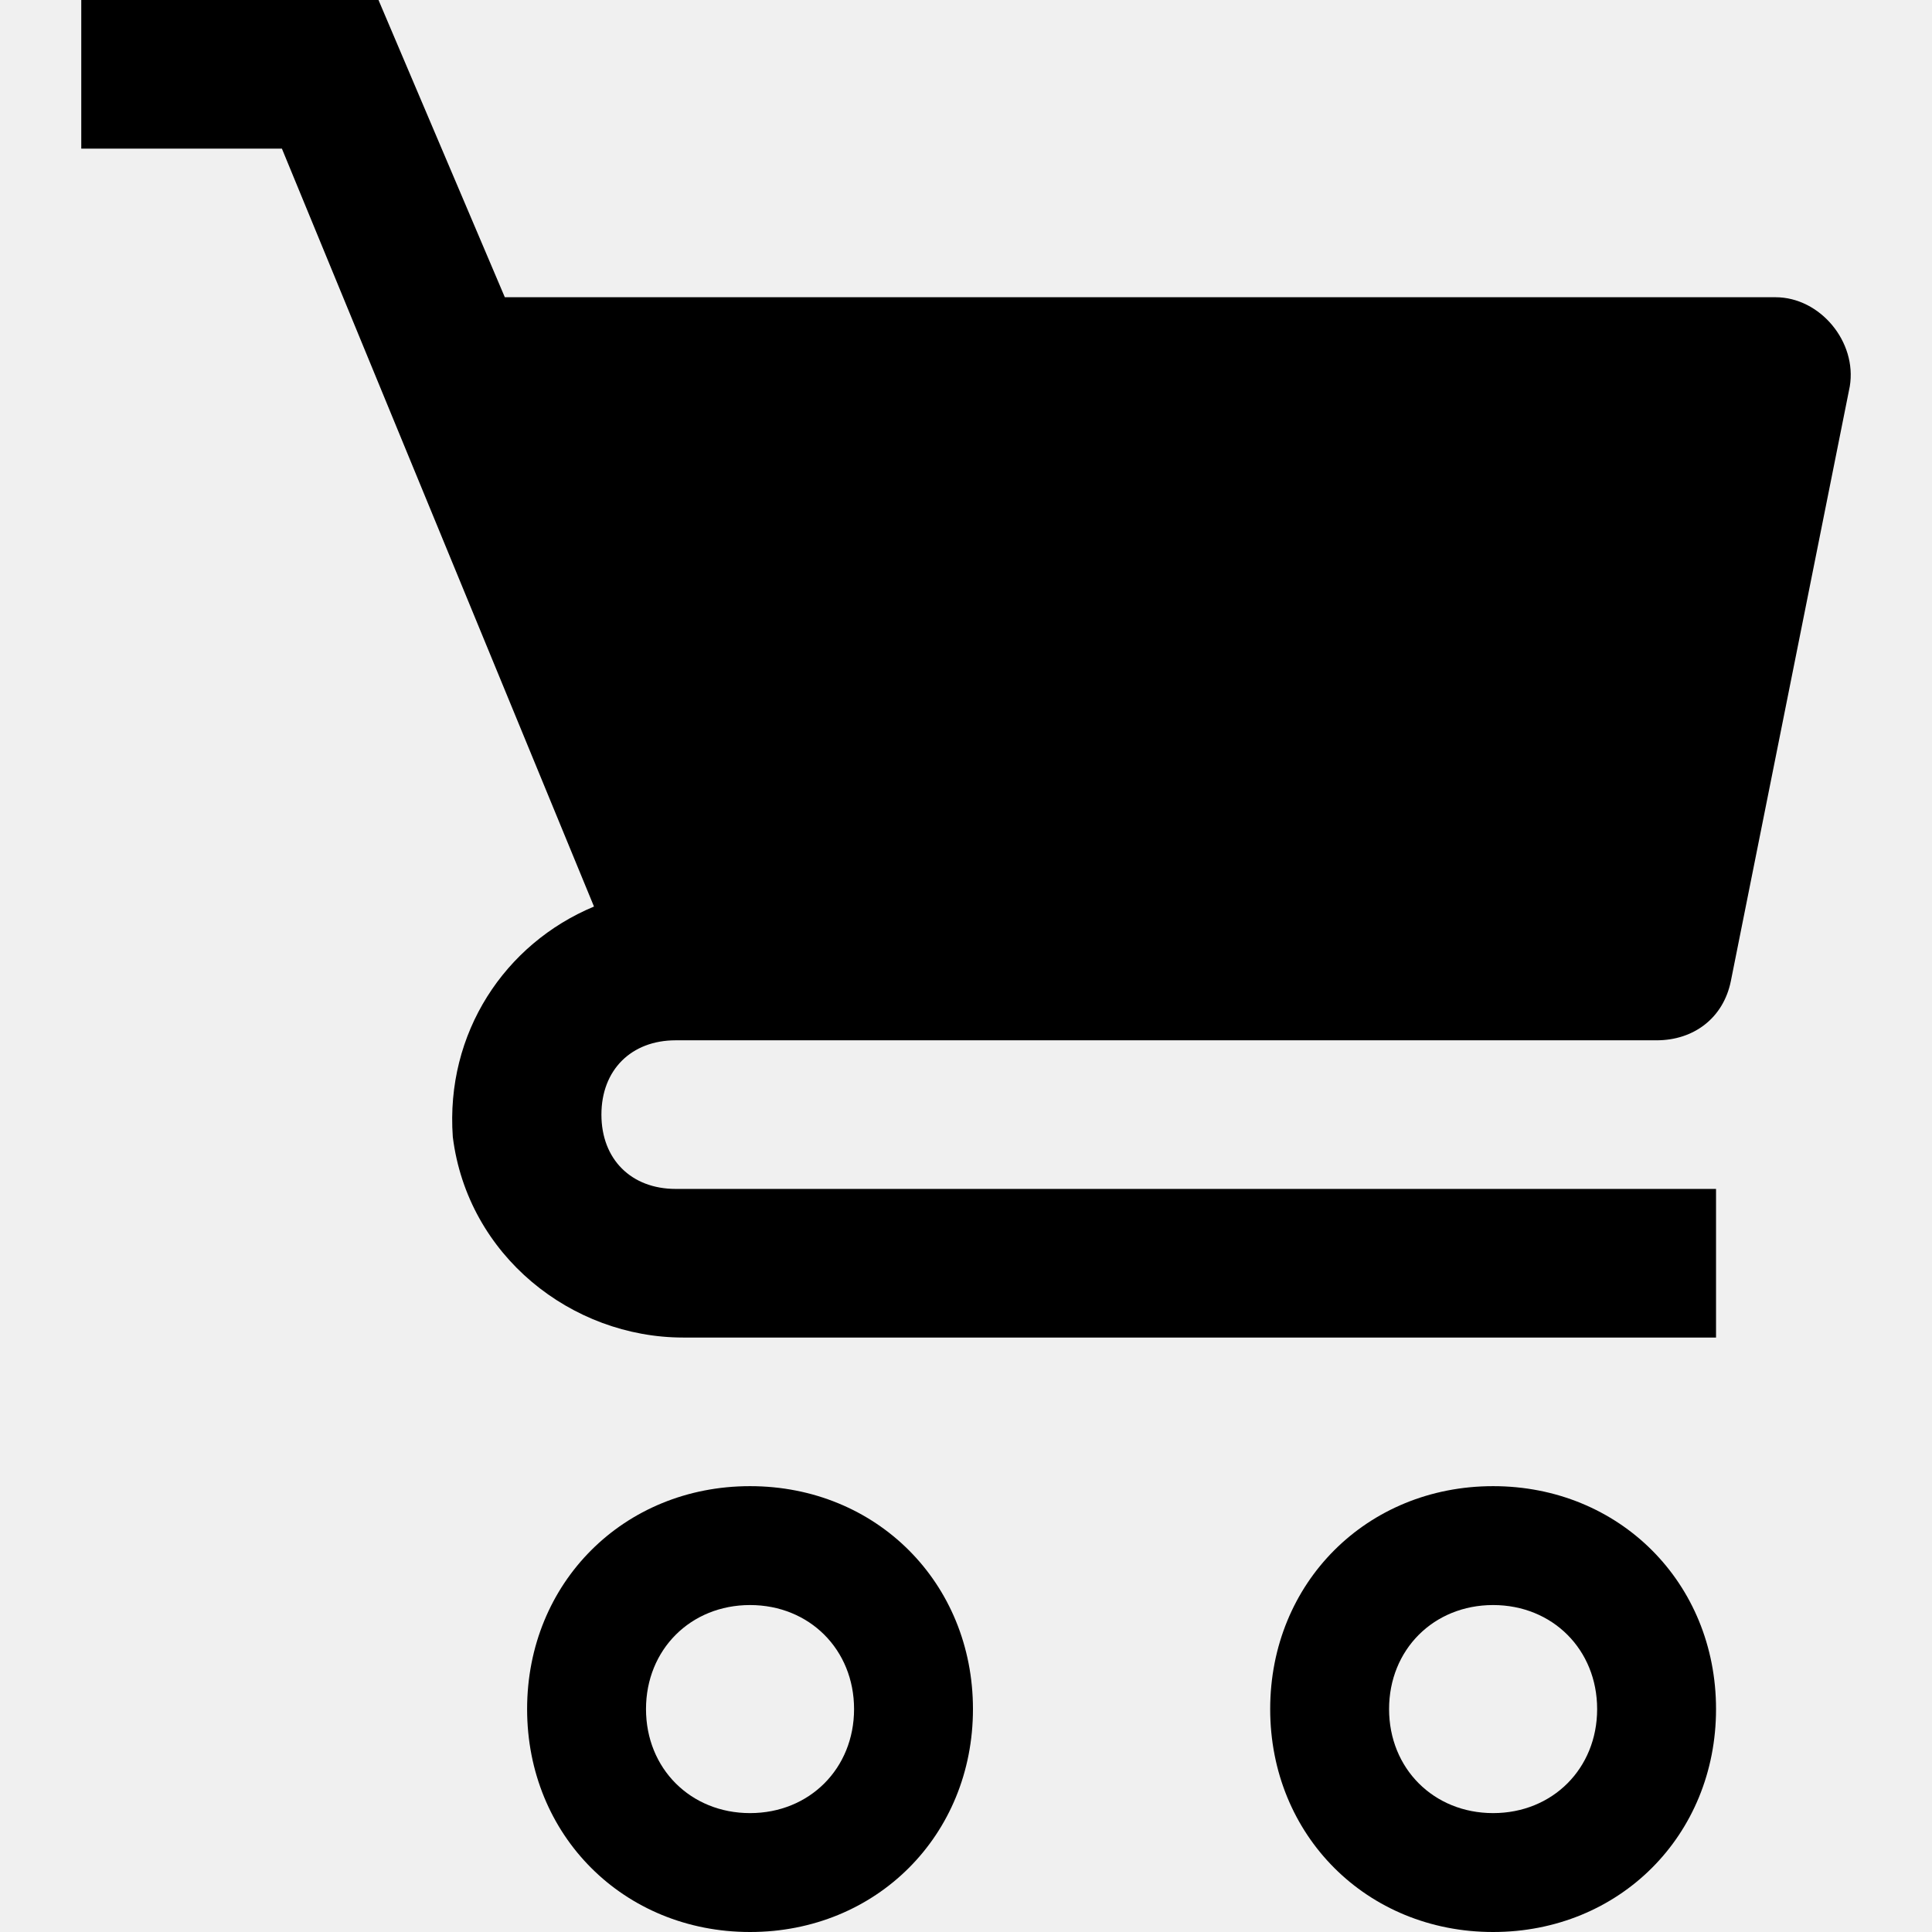
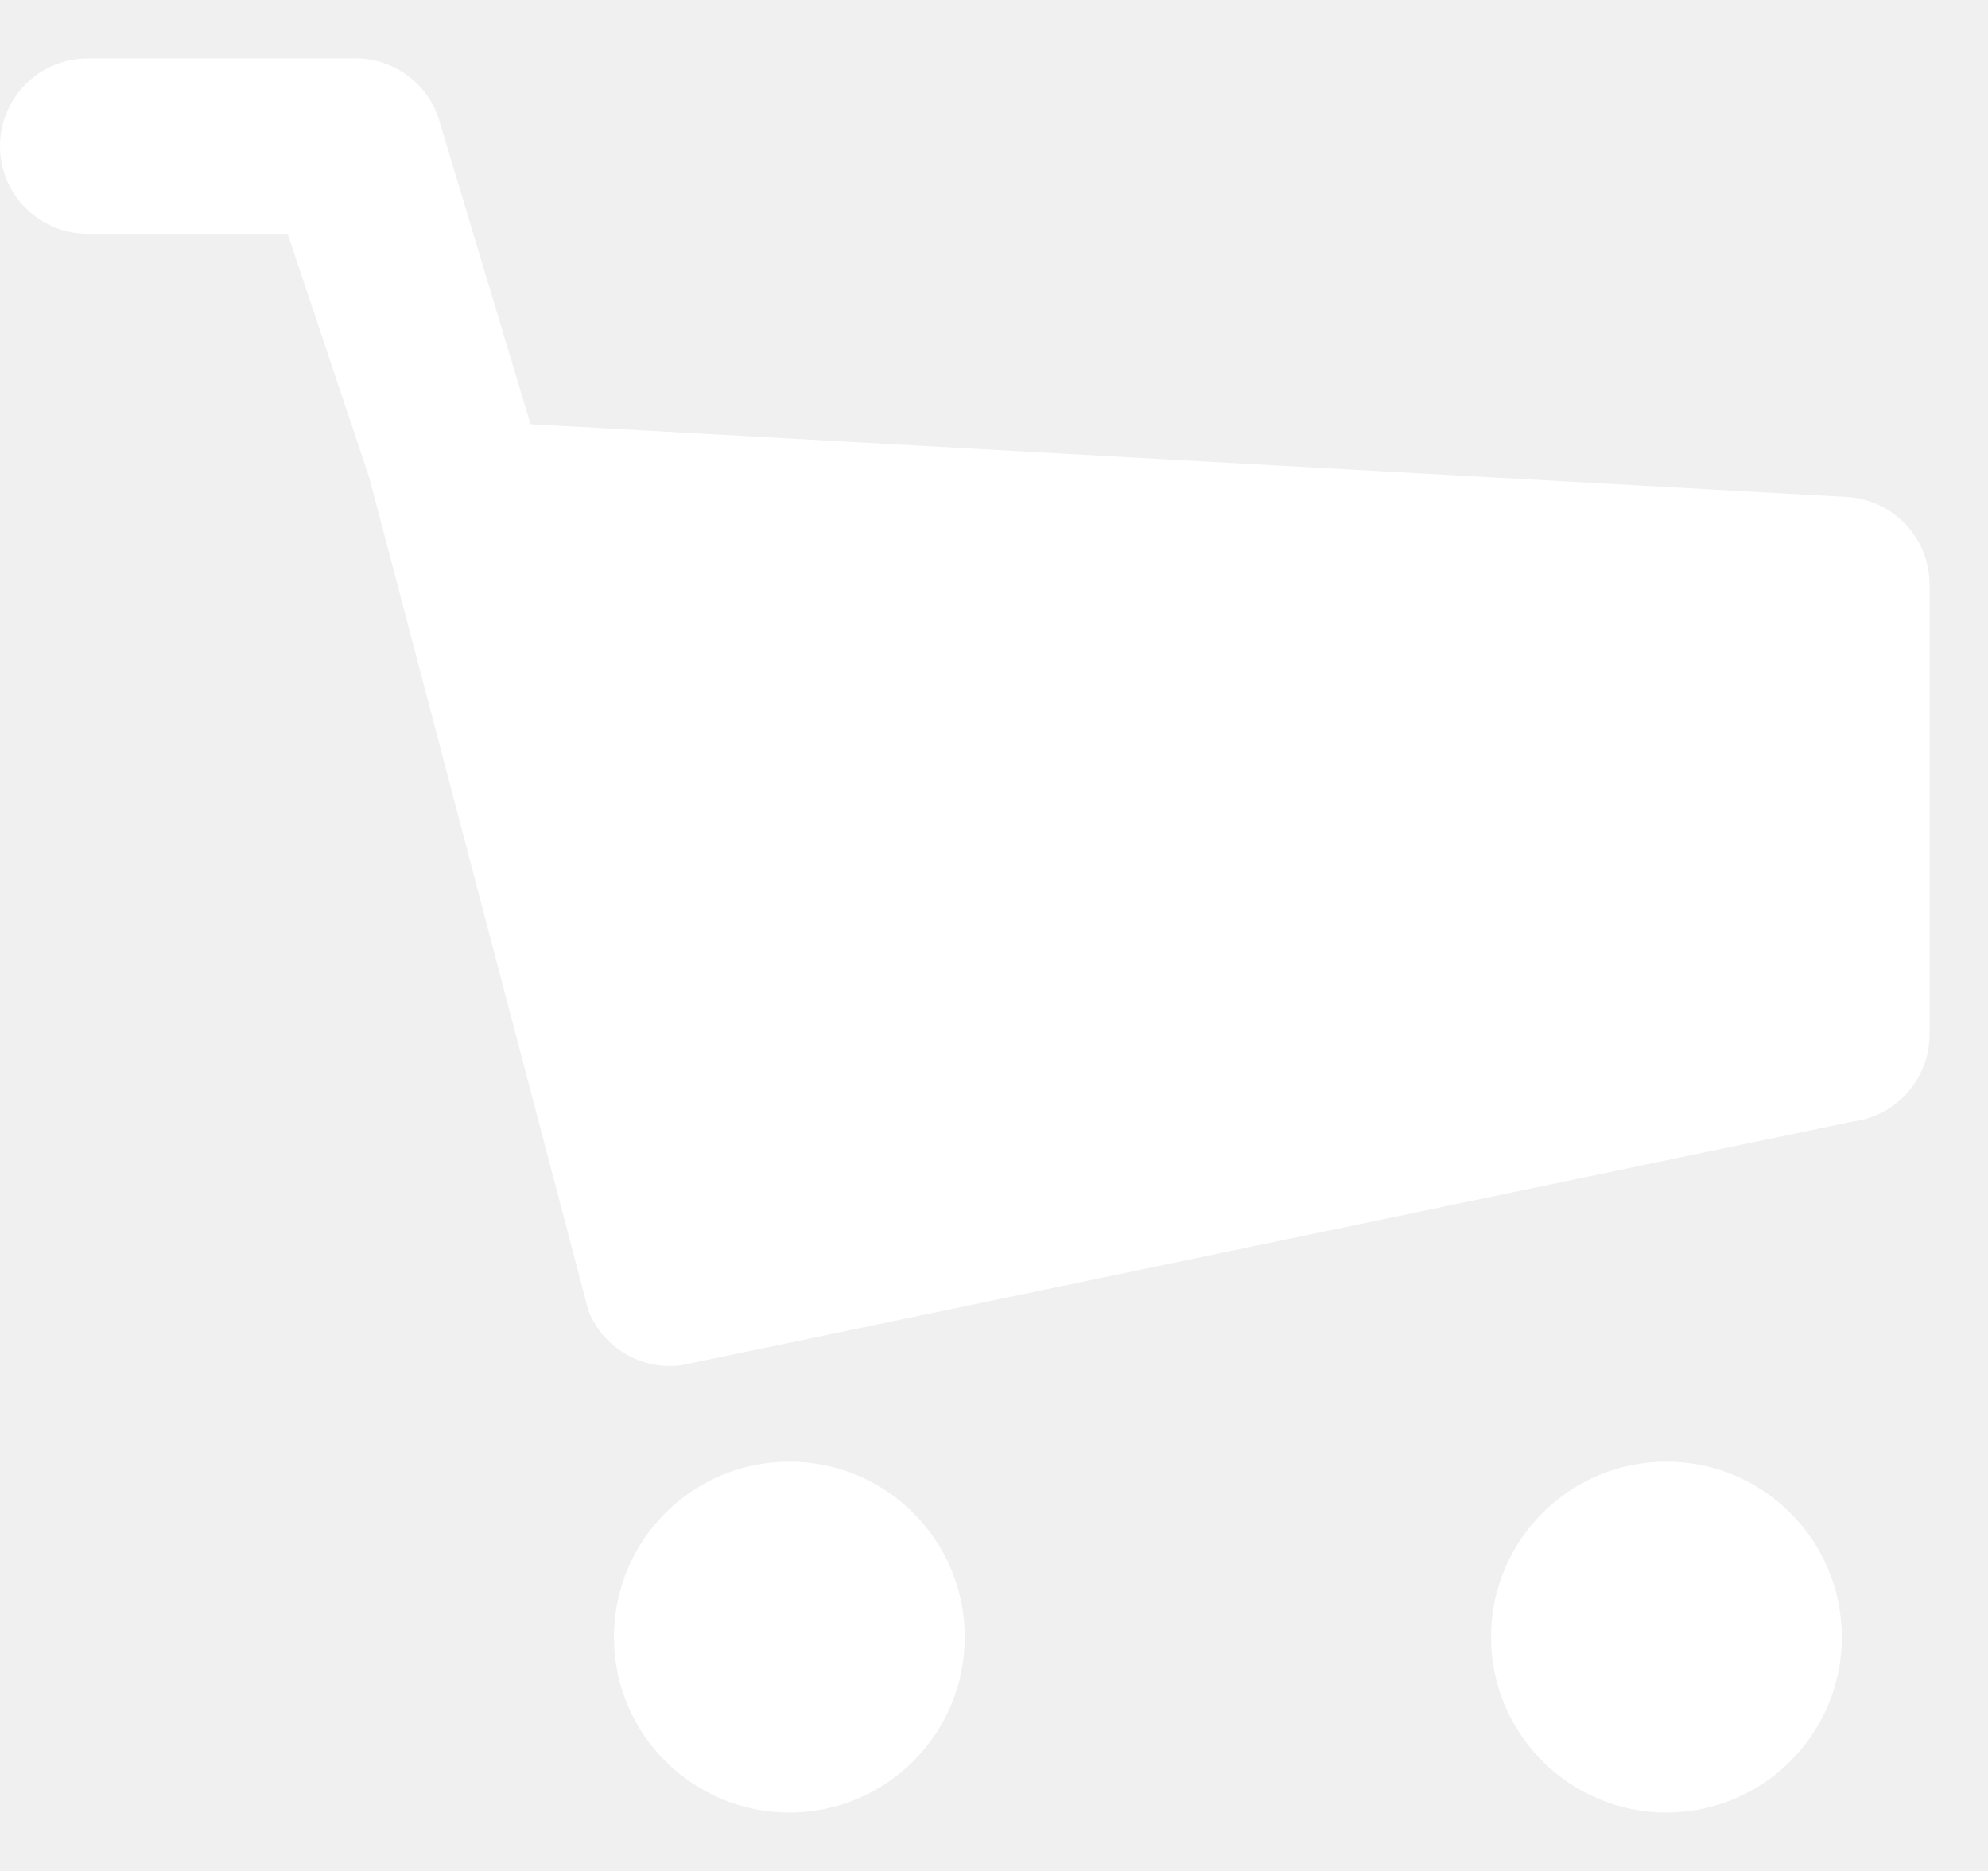
- <svg xmlns="http://www.w3.org/2000/svg" version="1.1" id="Capa_1" x="0px" y="0px" viewBox="0 0 416 416" style="enable-background:new 0 0 416 416;" xml:space="preserve">
-   <g>
-     <g>
-       <path d="M161.498,320c-27.2,0-48,20.8-48,48s20.8,48,48,48s48-20.8,48-48S188.698,320,161.498,320z M161.498,390.4    c-12.8,0-22.4-9.6-22.4-22.4s9.6-22.4,22.4-22.4s22.4,9.6,22.4,22.4S174.298,390.4,161.498,390.4z" />
+ <svg xmlns="http://www.w3.org/2000/svg" width="17px" height="16px" viewBox="0 0 17 16" version="1.1">
+   <g id="UI" stroke="none" stroke-width="1" fill="none" fill-rule="evenodd">
+     <g id="Elements" transform="translate(-519, -402)">
+       <g id="Stacked-Group" transform="translate(60, 393)">
+         <g id="button-cart" transform="translate(444, 0)">
+           <g id="cart" transform="translate(15, 8)">
+             <rect id="Rectangle" x="0" y="0" width="18" height="18" />
+             <circle id="Oval" fill="#FFFFFF" fill-rule="nonzero" cx="14.25" cy="15" r="1.5" />
+             <circle id="Oval" fill="#FFFFFF" fill-rule="nonzero" cx="6.75" cy="15" r="1.5" />
+             <path d="M15.787,5.25 L4.537,4.628 L3.75,2.01 C3.643,1.691 3.336,1.482 3,1.5 L0.75,1.5 C0.336,1.5 5.07265313e-17,1.836 0,2.25 C-5.07265313e-17,2.664 0.336,3 0.75,3 L2.46,3 L3.158,5.085 L5.032,12.21 C5.16,12.529 5.487,12.72 5.827,12.675 L15.848,10.59 C16.223,10.541 16.503,10.219 16.5,9.84 L16.5,6 C16.501,5.6 16.187,5.27 15.787,5.25 Z" id="Path" fill="#FFFFFF" fill-rule="nonzero" />
+           </g>
+         </g>
+       </g>
    </g>
  </g>
-   <g>
-     <g>
-       <path d="M321.498,320c-27.2,0-48,20.8-48,48s20.8,48,48,48s48-20.8,48-48S348.698,320,321.498,320z M321.498,390.4    c-12.8,0-22.4-9.6-22.4-22.4s9.6-22.4,22.4-22.4s22.4,9.6,22.4,22.4S334.298,390.4,321.498,390.4z" />
-     </g>
-   </g>
-   <g>
-     <g>
-       <path d="M382.298,64h-273.6l-27.2-64h-64v32h43.2l67.2,163.2c-19.2,8-32,27.2-30.4,49.6c3.2,25.6,25.6,43.2,49.6,43.2h222.4v-32    h-224c-9.6,0-16-6.4-16-16c0-9.6,6.4-16,16-16h211.2c8,0,14.4-4.8,16-12.8l25.6-128C399.898,73.6,391.898,64,382.298,64z" />
-     </g>
-   </g>
-   <g>
- </g>
-   <g>
- </g>
-   <g>
- </g>
-   <g>
- </g>
-   <g>
- </g>
-   <g>
- </g>
-   <g>
- </g>
-   <g>
- </g>
-   <g>
- </g>
-   <g>
- </g>
-   <g>
- </g>
-   <g>
- </g>
-   <g>
- </g>
-   <g>
- </g>
-   <g>
- </g>
</svg>
